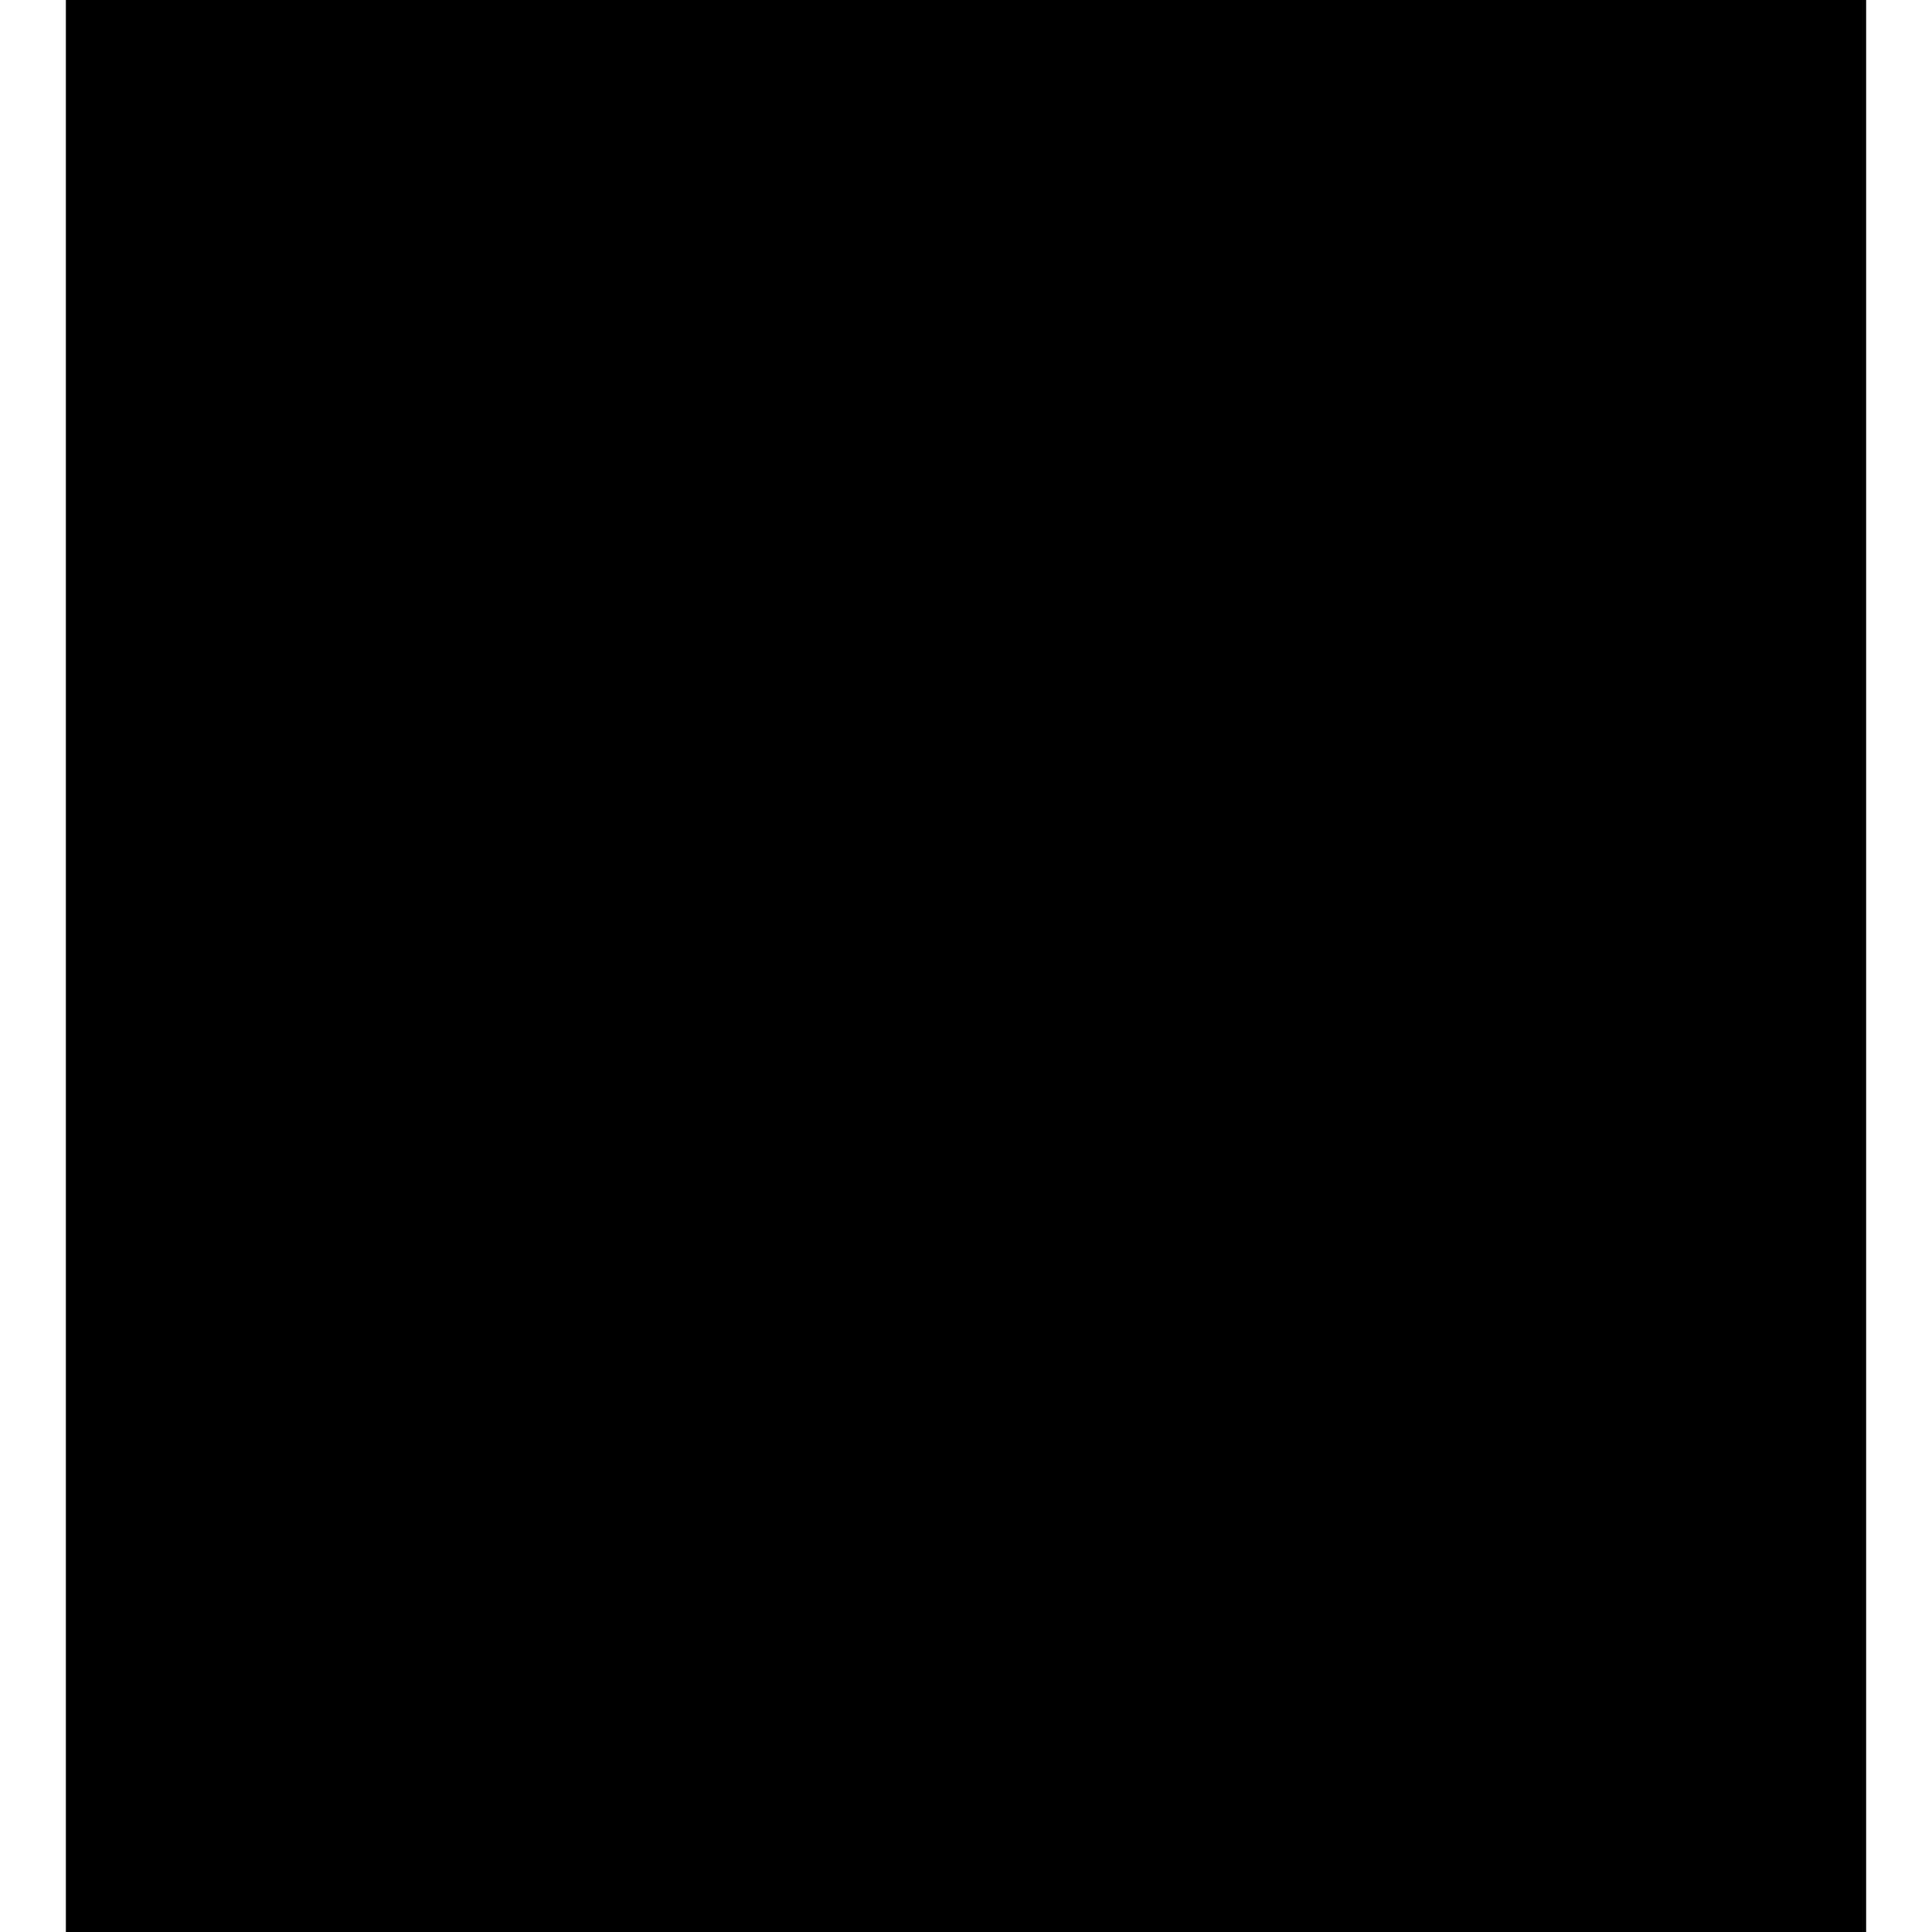
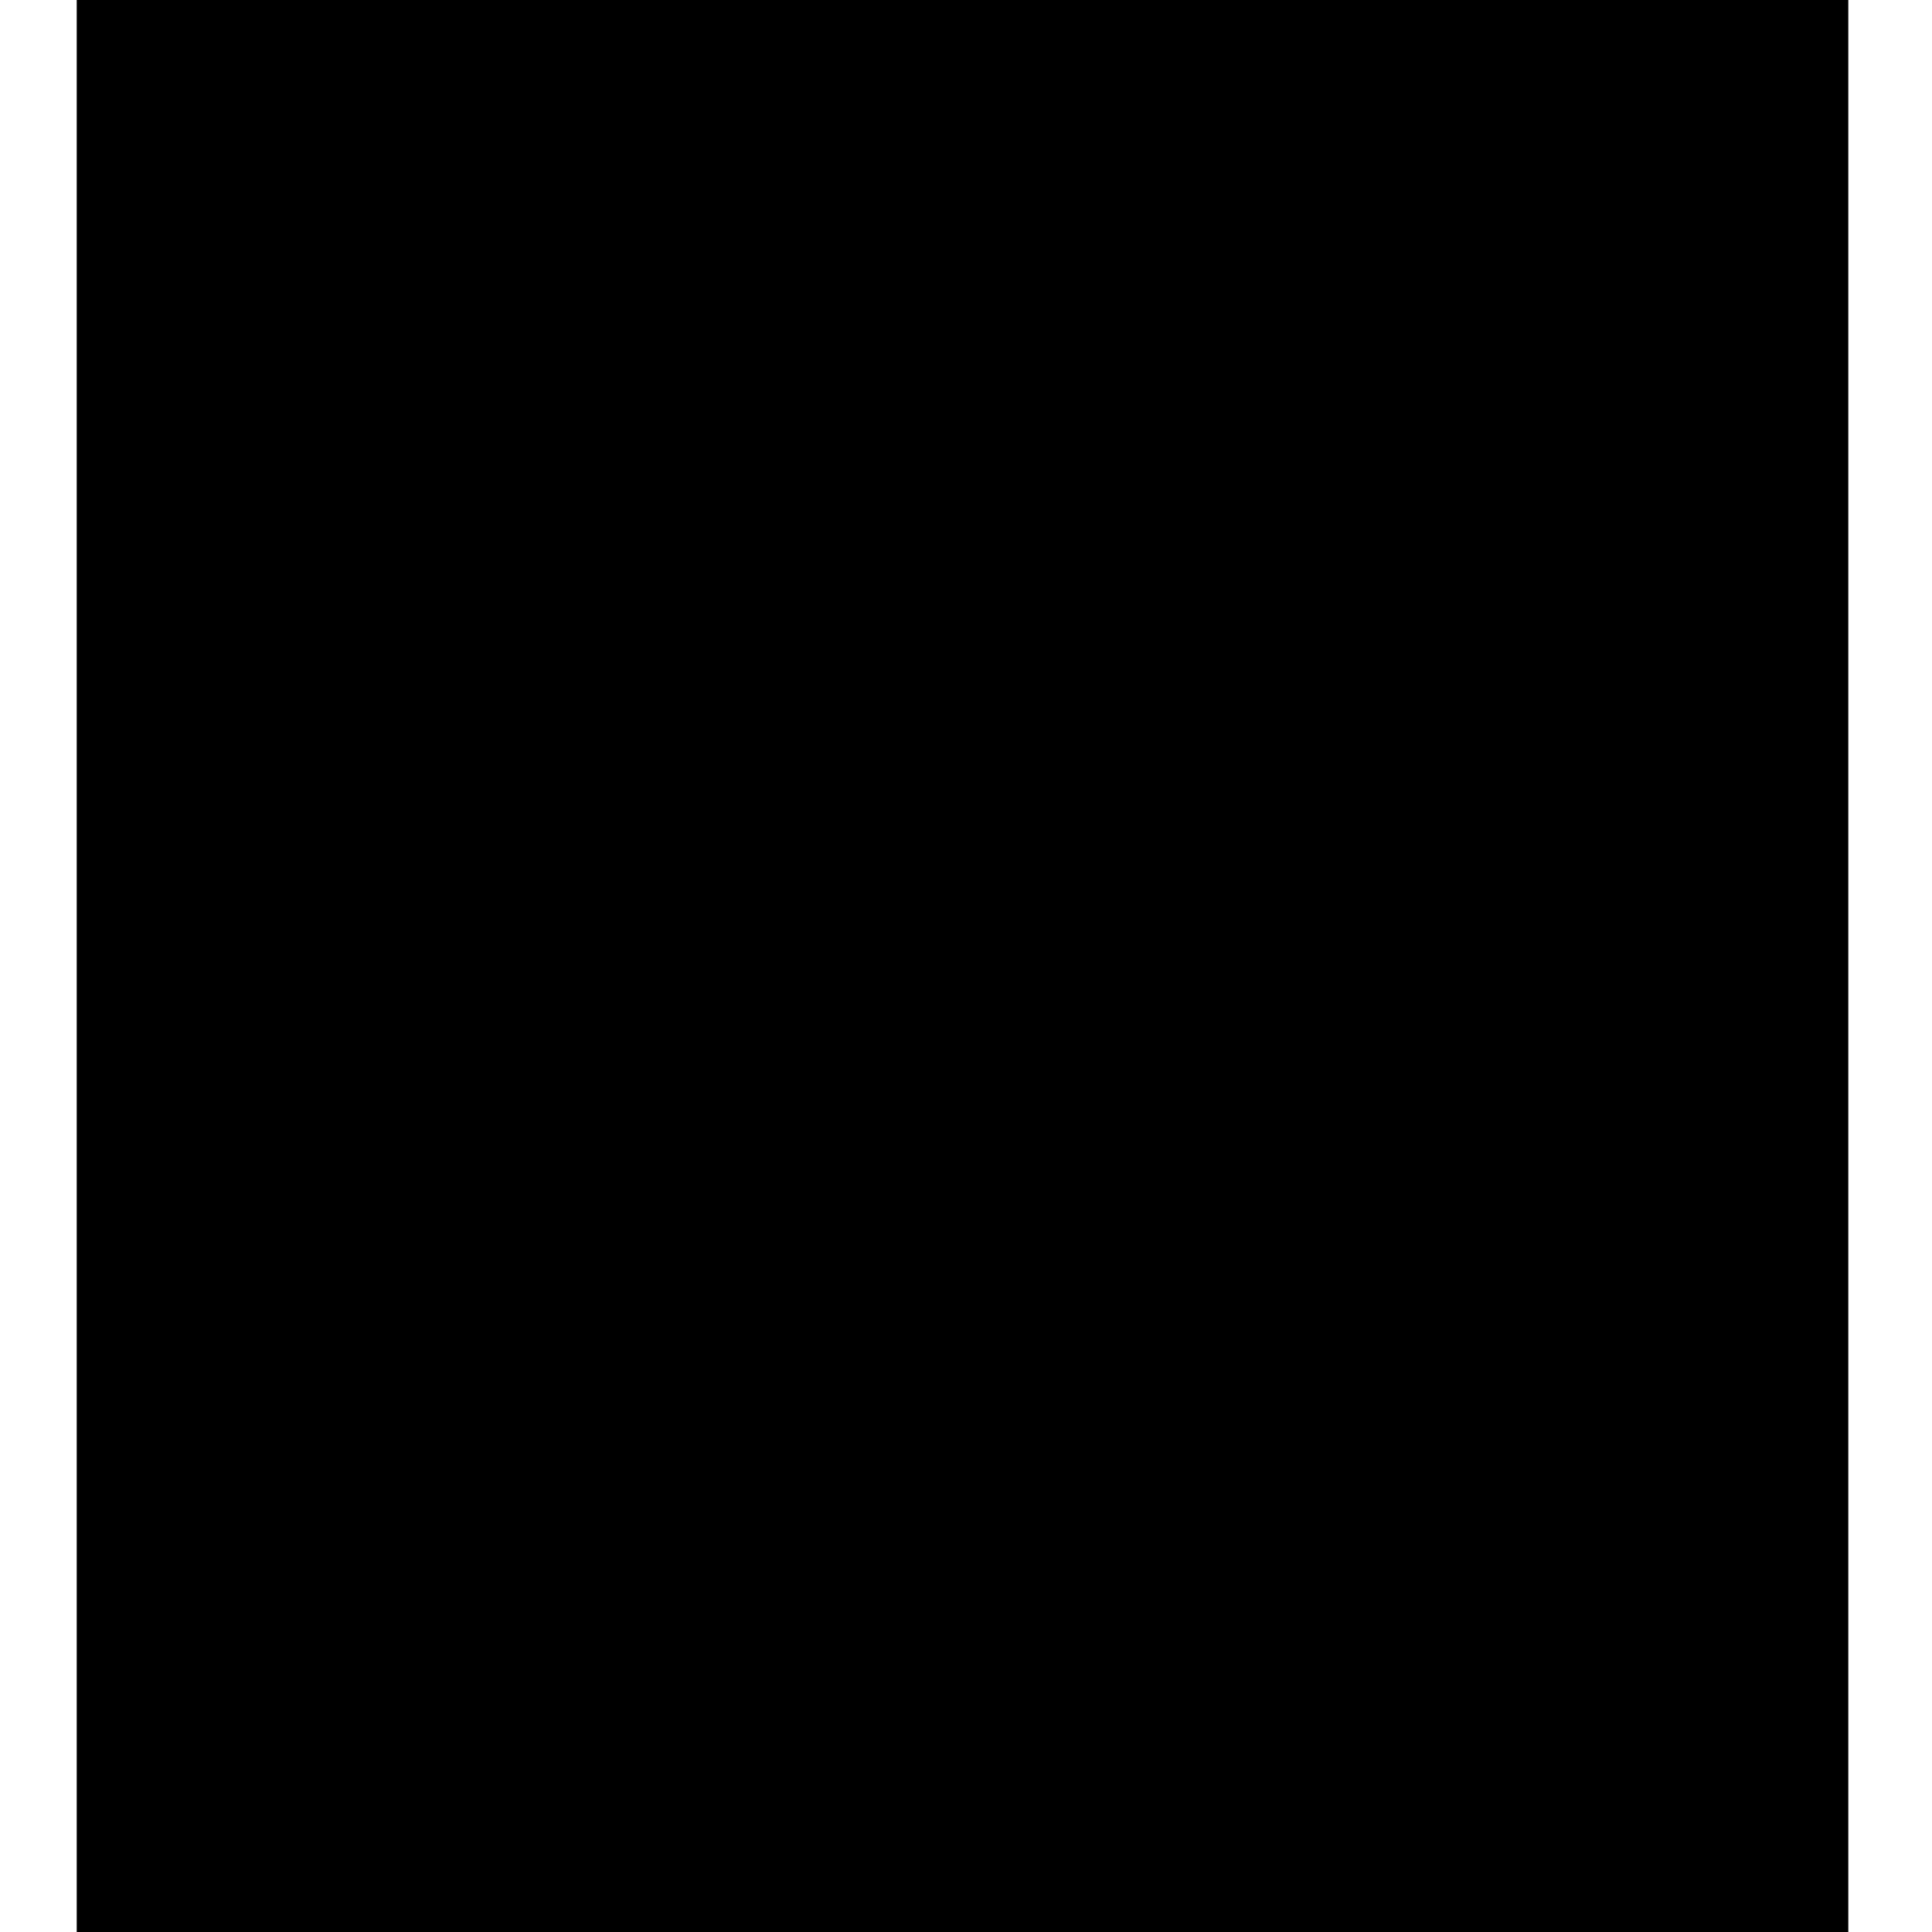
- <svg xmlns="http://www.w3.org/2000/svg" version="1.0" width="880pt" height="880pt" viewBox="0 0 880 880" preserveAspectRatio="xMidYMid meet">
-   <g transform="translate(0,880) scale(0.1,-0.1)" fill="#000000" stroke="none">
-     <path d="M300 4400 l0 -4400 4100 0 4100 0 0 4400 0 4400 -4100 0 -4100 0 0 -4400z" />
+ <svg xmlns="http://www.w3.org/2000/svg" version="1.0" width="277pt" height="277pt" viewBox="0 0 277 277" preserveAspectRatio="xMidYMid meet">
+   <g transform="translate(0,277) scale(0.1,-0.1)" fill="#000000" stroke="none">
+     <path d="M110 1385 l0 -1385 1270 0 1270 0 0 1385 0 1385 -1270 0 -1270 0 0 -1385z" />
  </g>
</svg>
